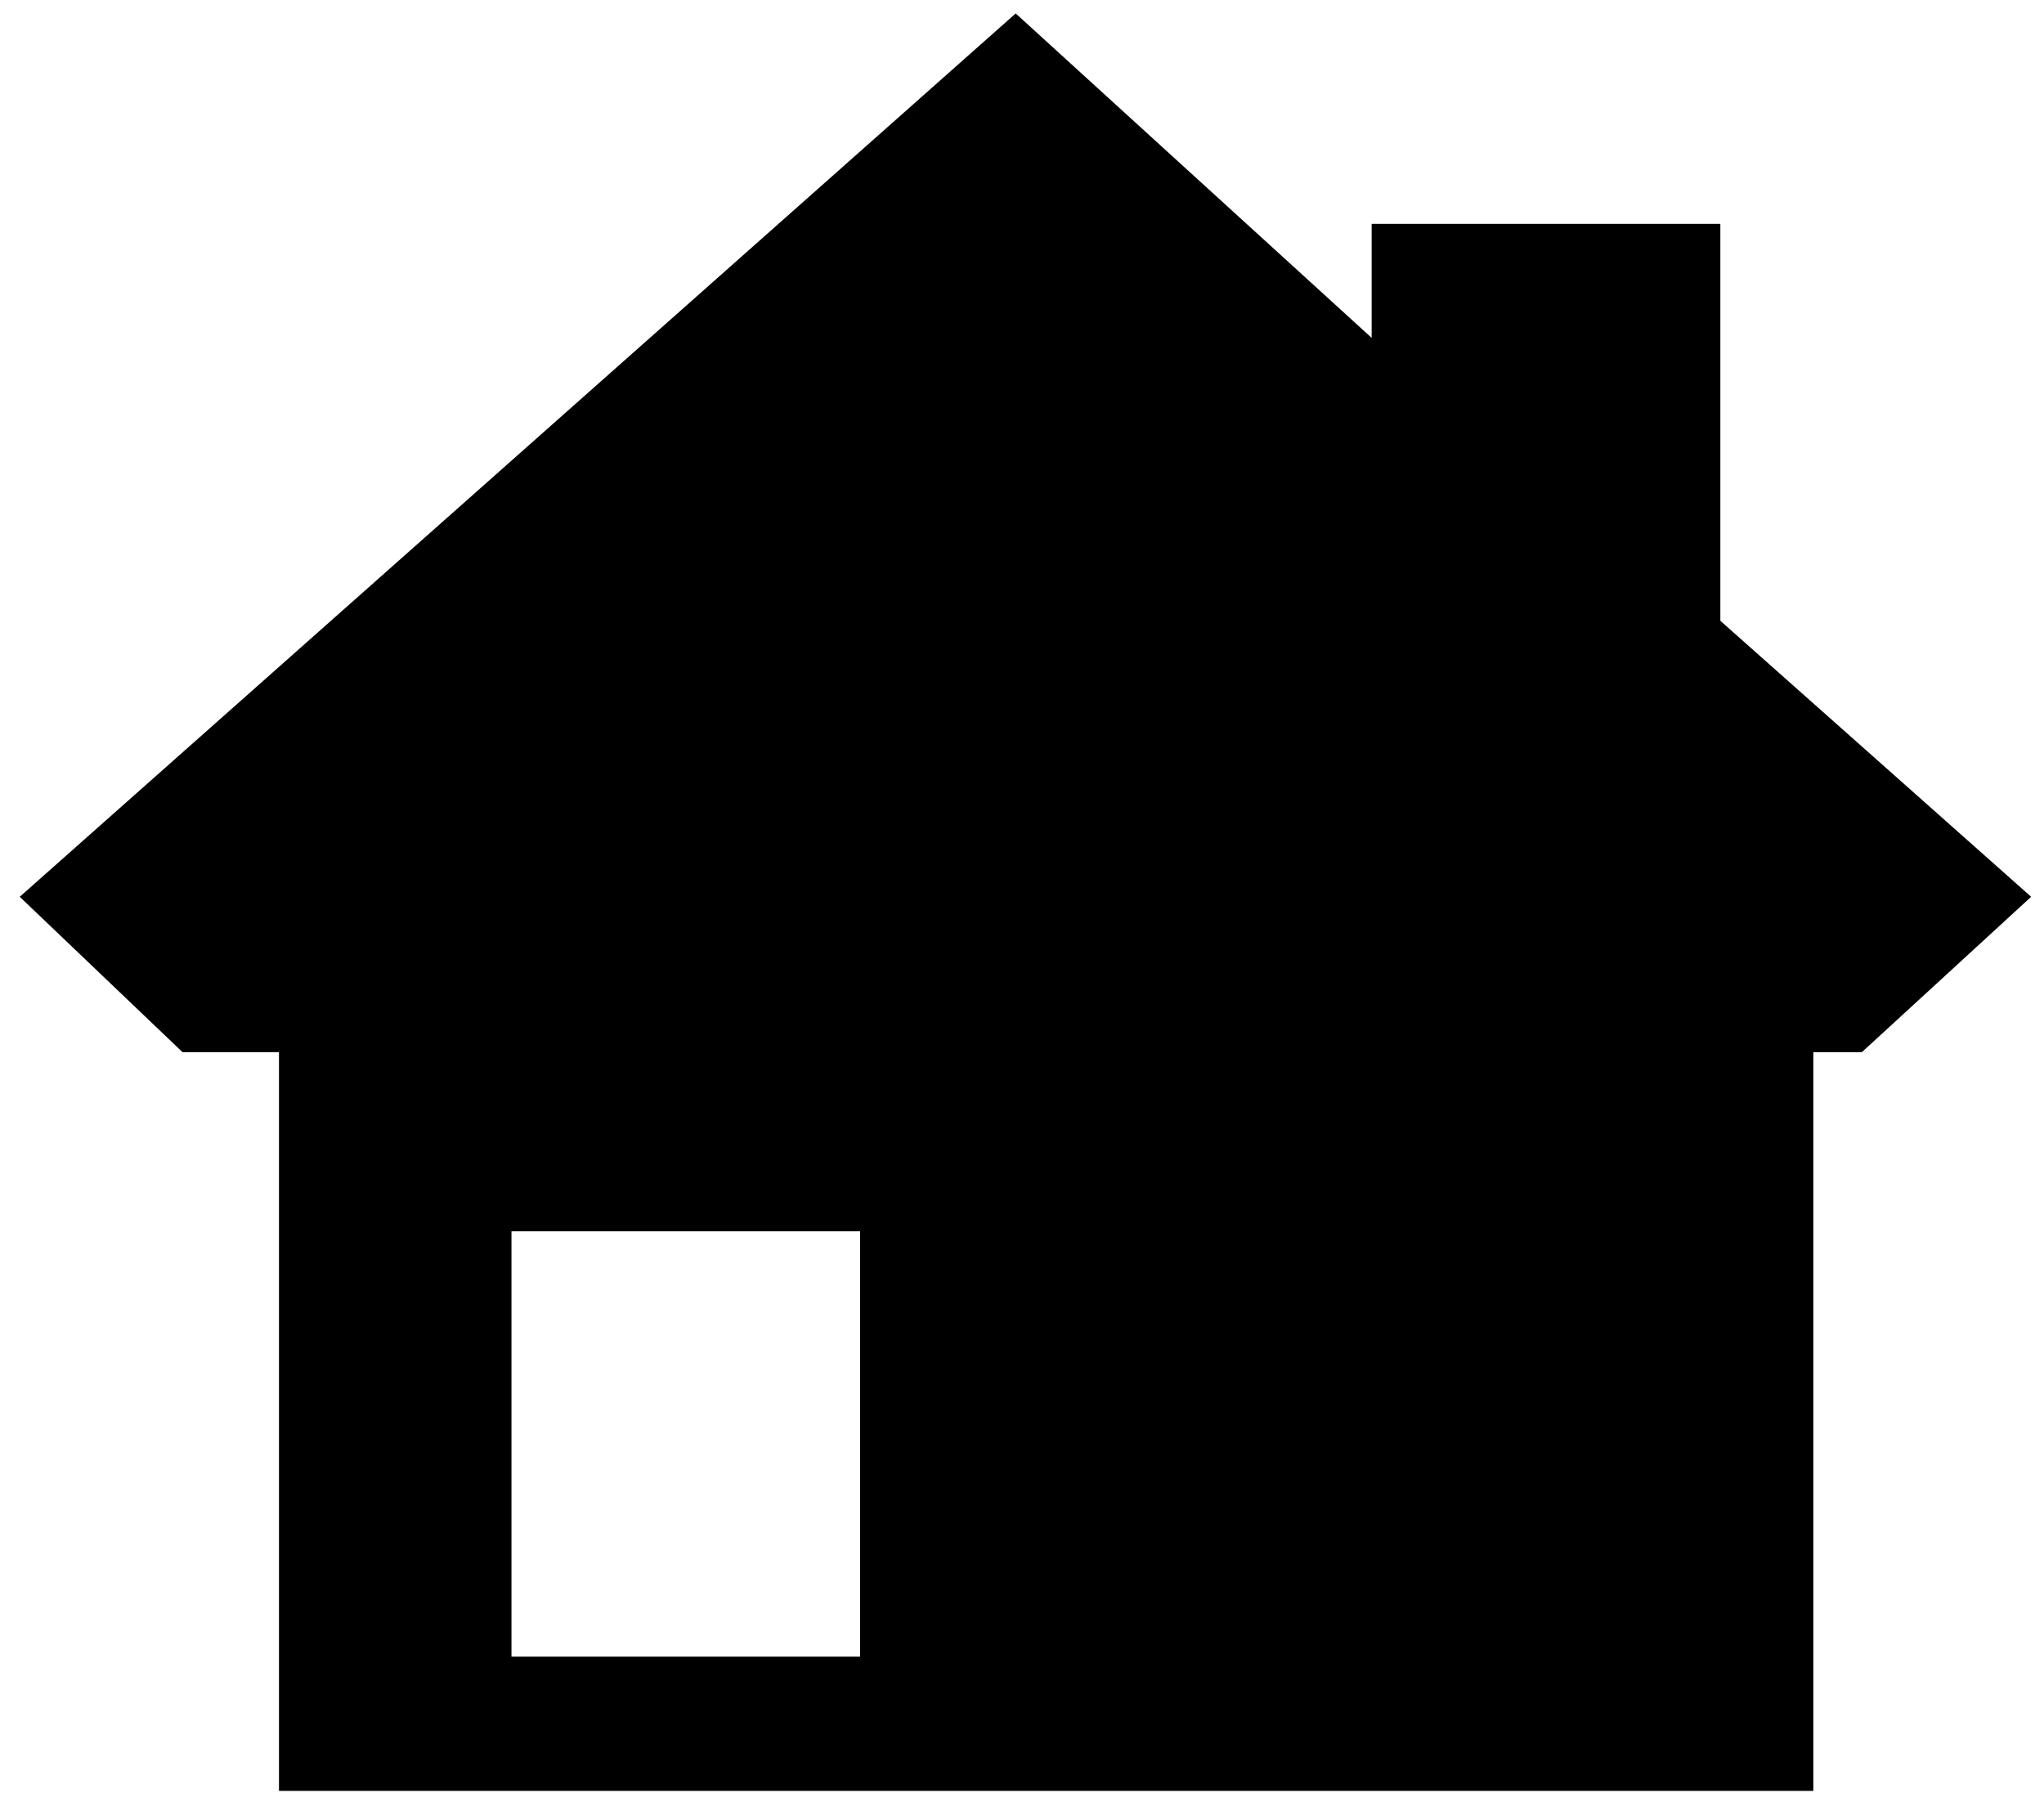
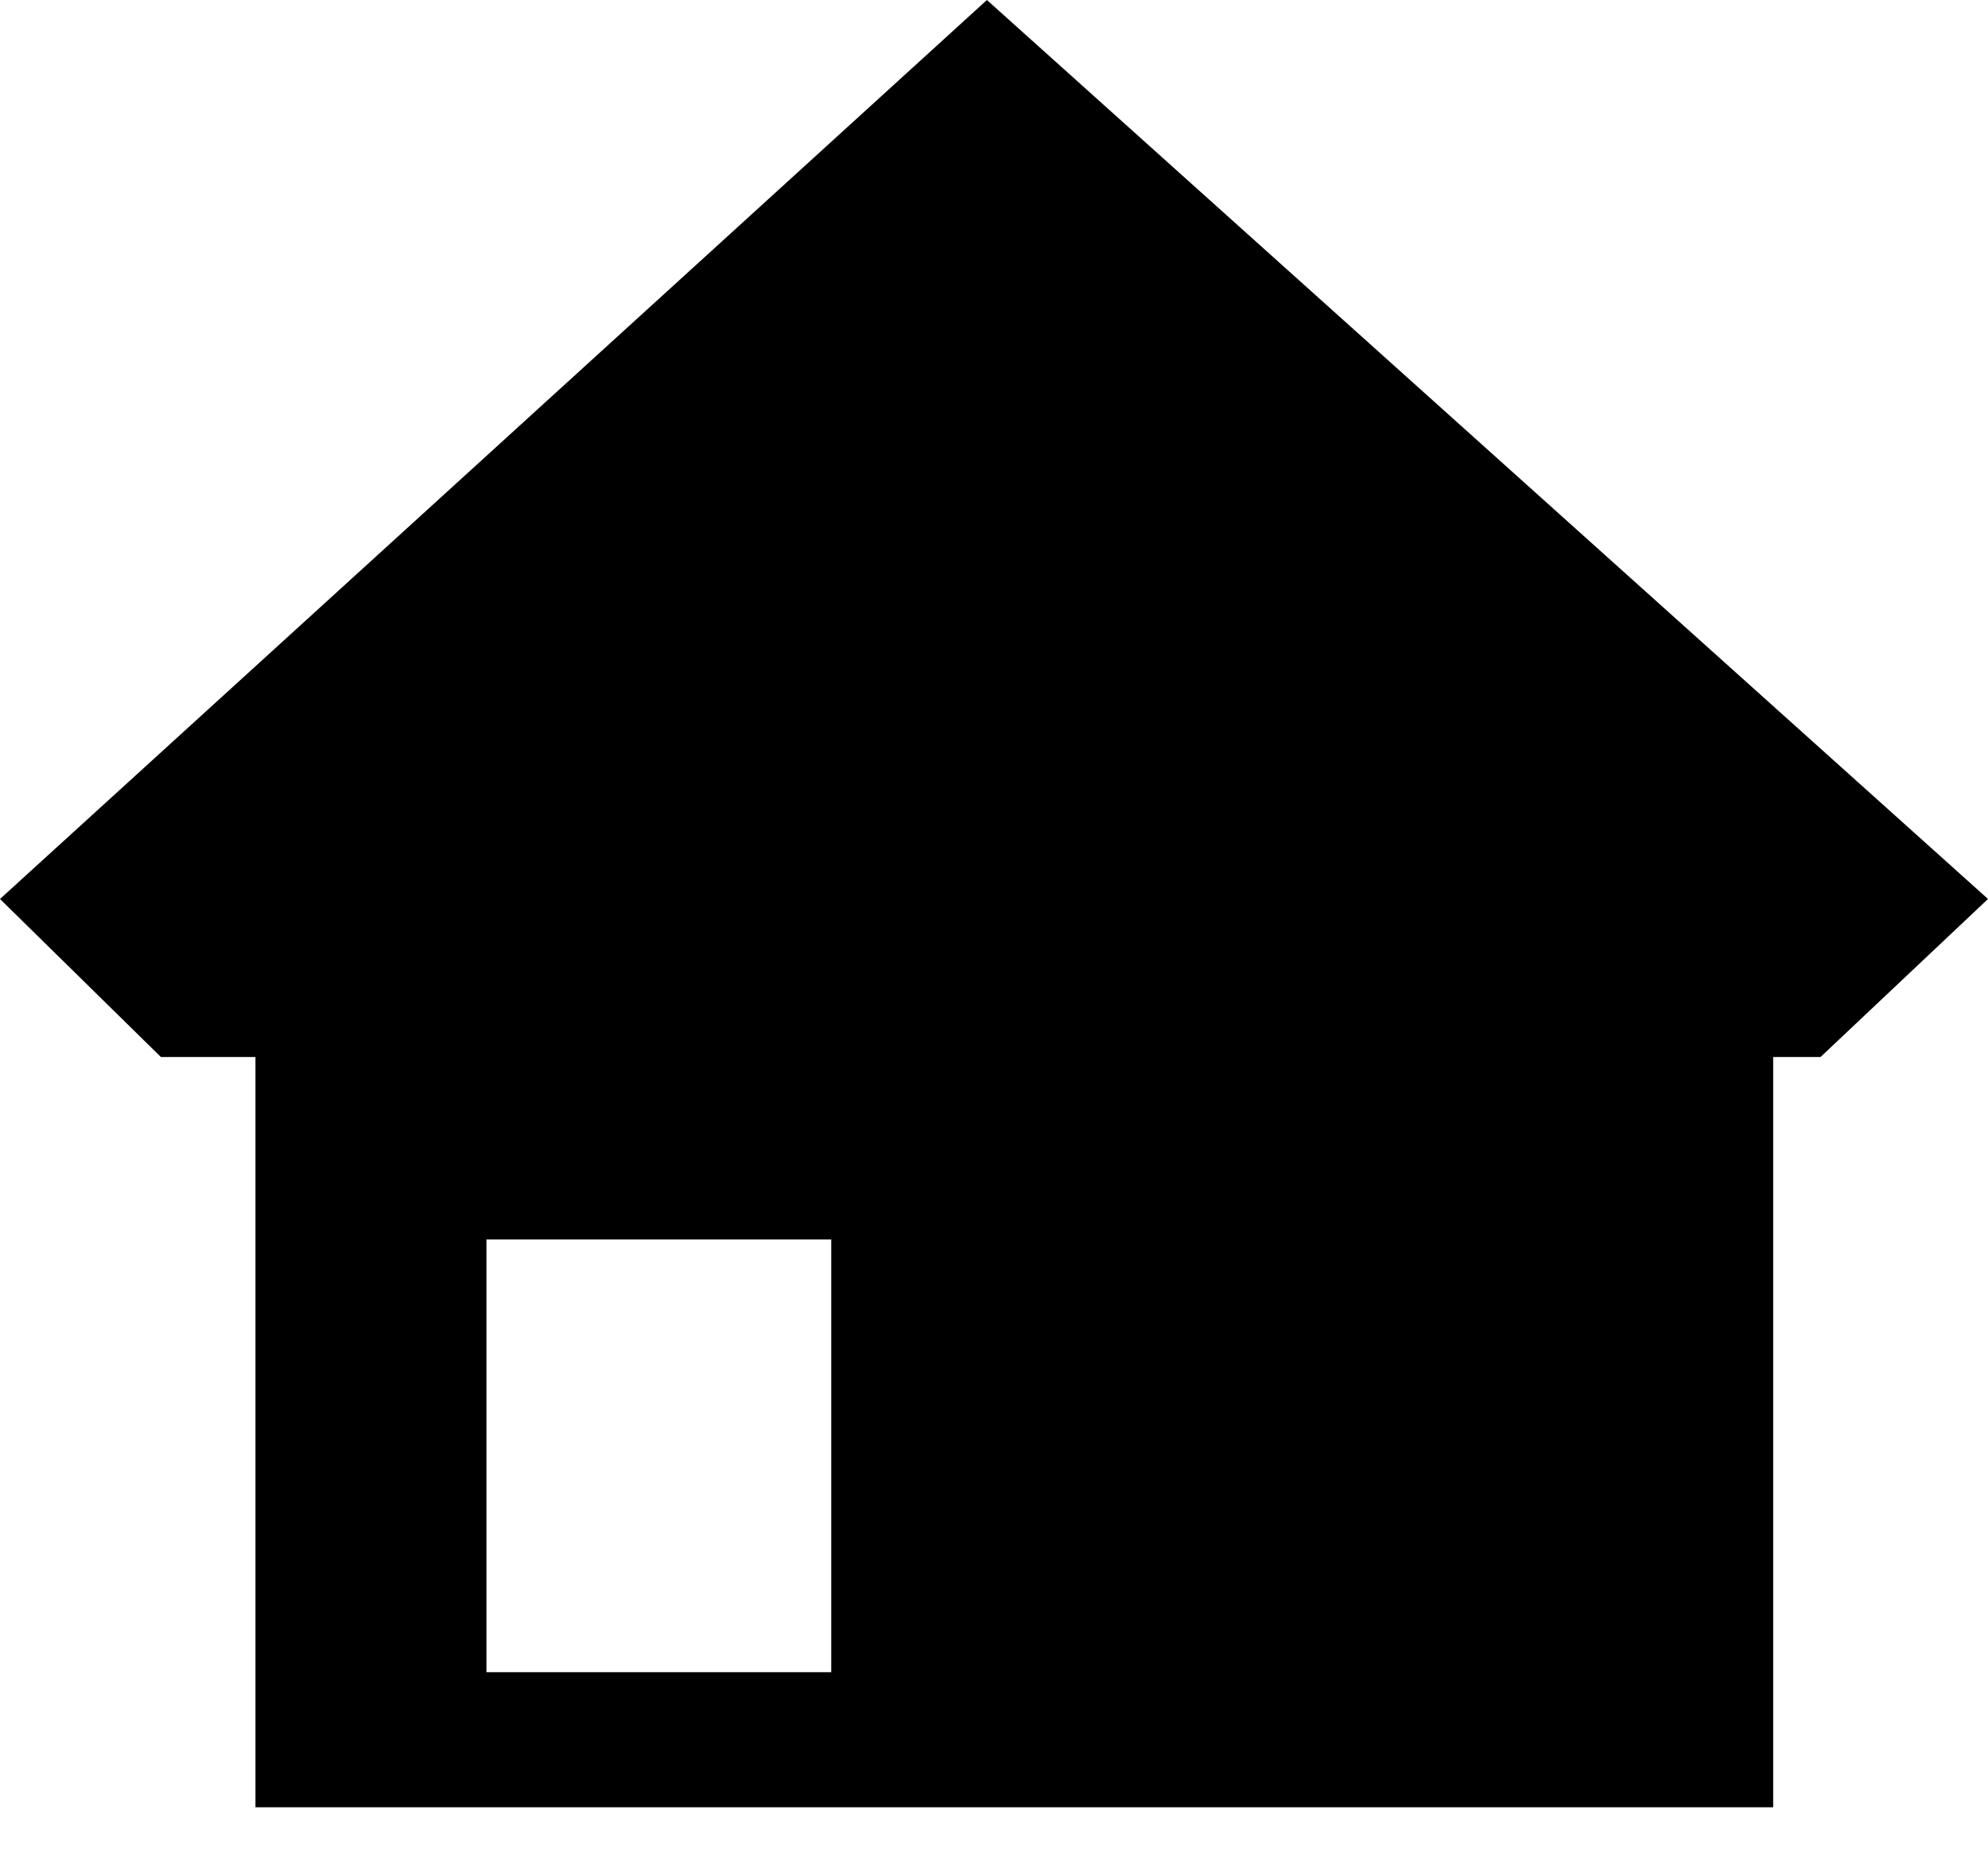
- <svg xmlns="http://www.w3.org/2000/svg" viewBox="0 0 35 31">
-   <path d="M29.458 10.63V3.833h-5.971v1.952L17.392.23.338 15.356l2.787 2.66h1.652v12.65H31.05v-12.65h.832l2.898-2.66-5.322-4.726zm-14.73 17.737h-5.97v-7.284h5.97v7.284z" />
+ <svg xmlns="http://www.w3.org/2000/svg" viewBox="0 0 32 30">
+   <path fill-rule="evenodd" d="M15.886 0L0 14.47l2.59 2.544h1.522V29.09h24.43V17.014h.762L32 14.47 15.886 0zM7.829 26.916h5.551V19.95H7.83v6.967z" />
</svg>
